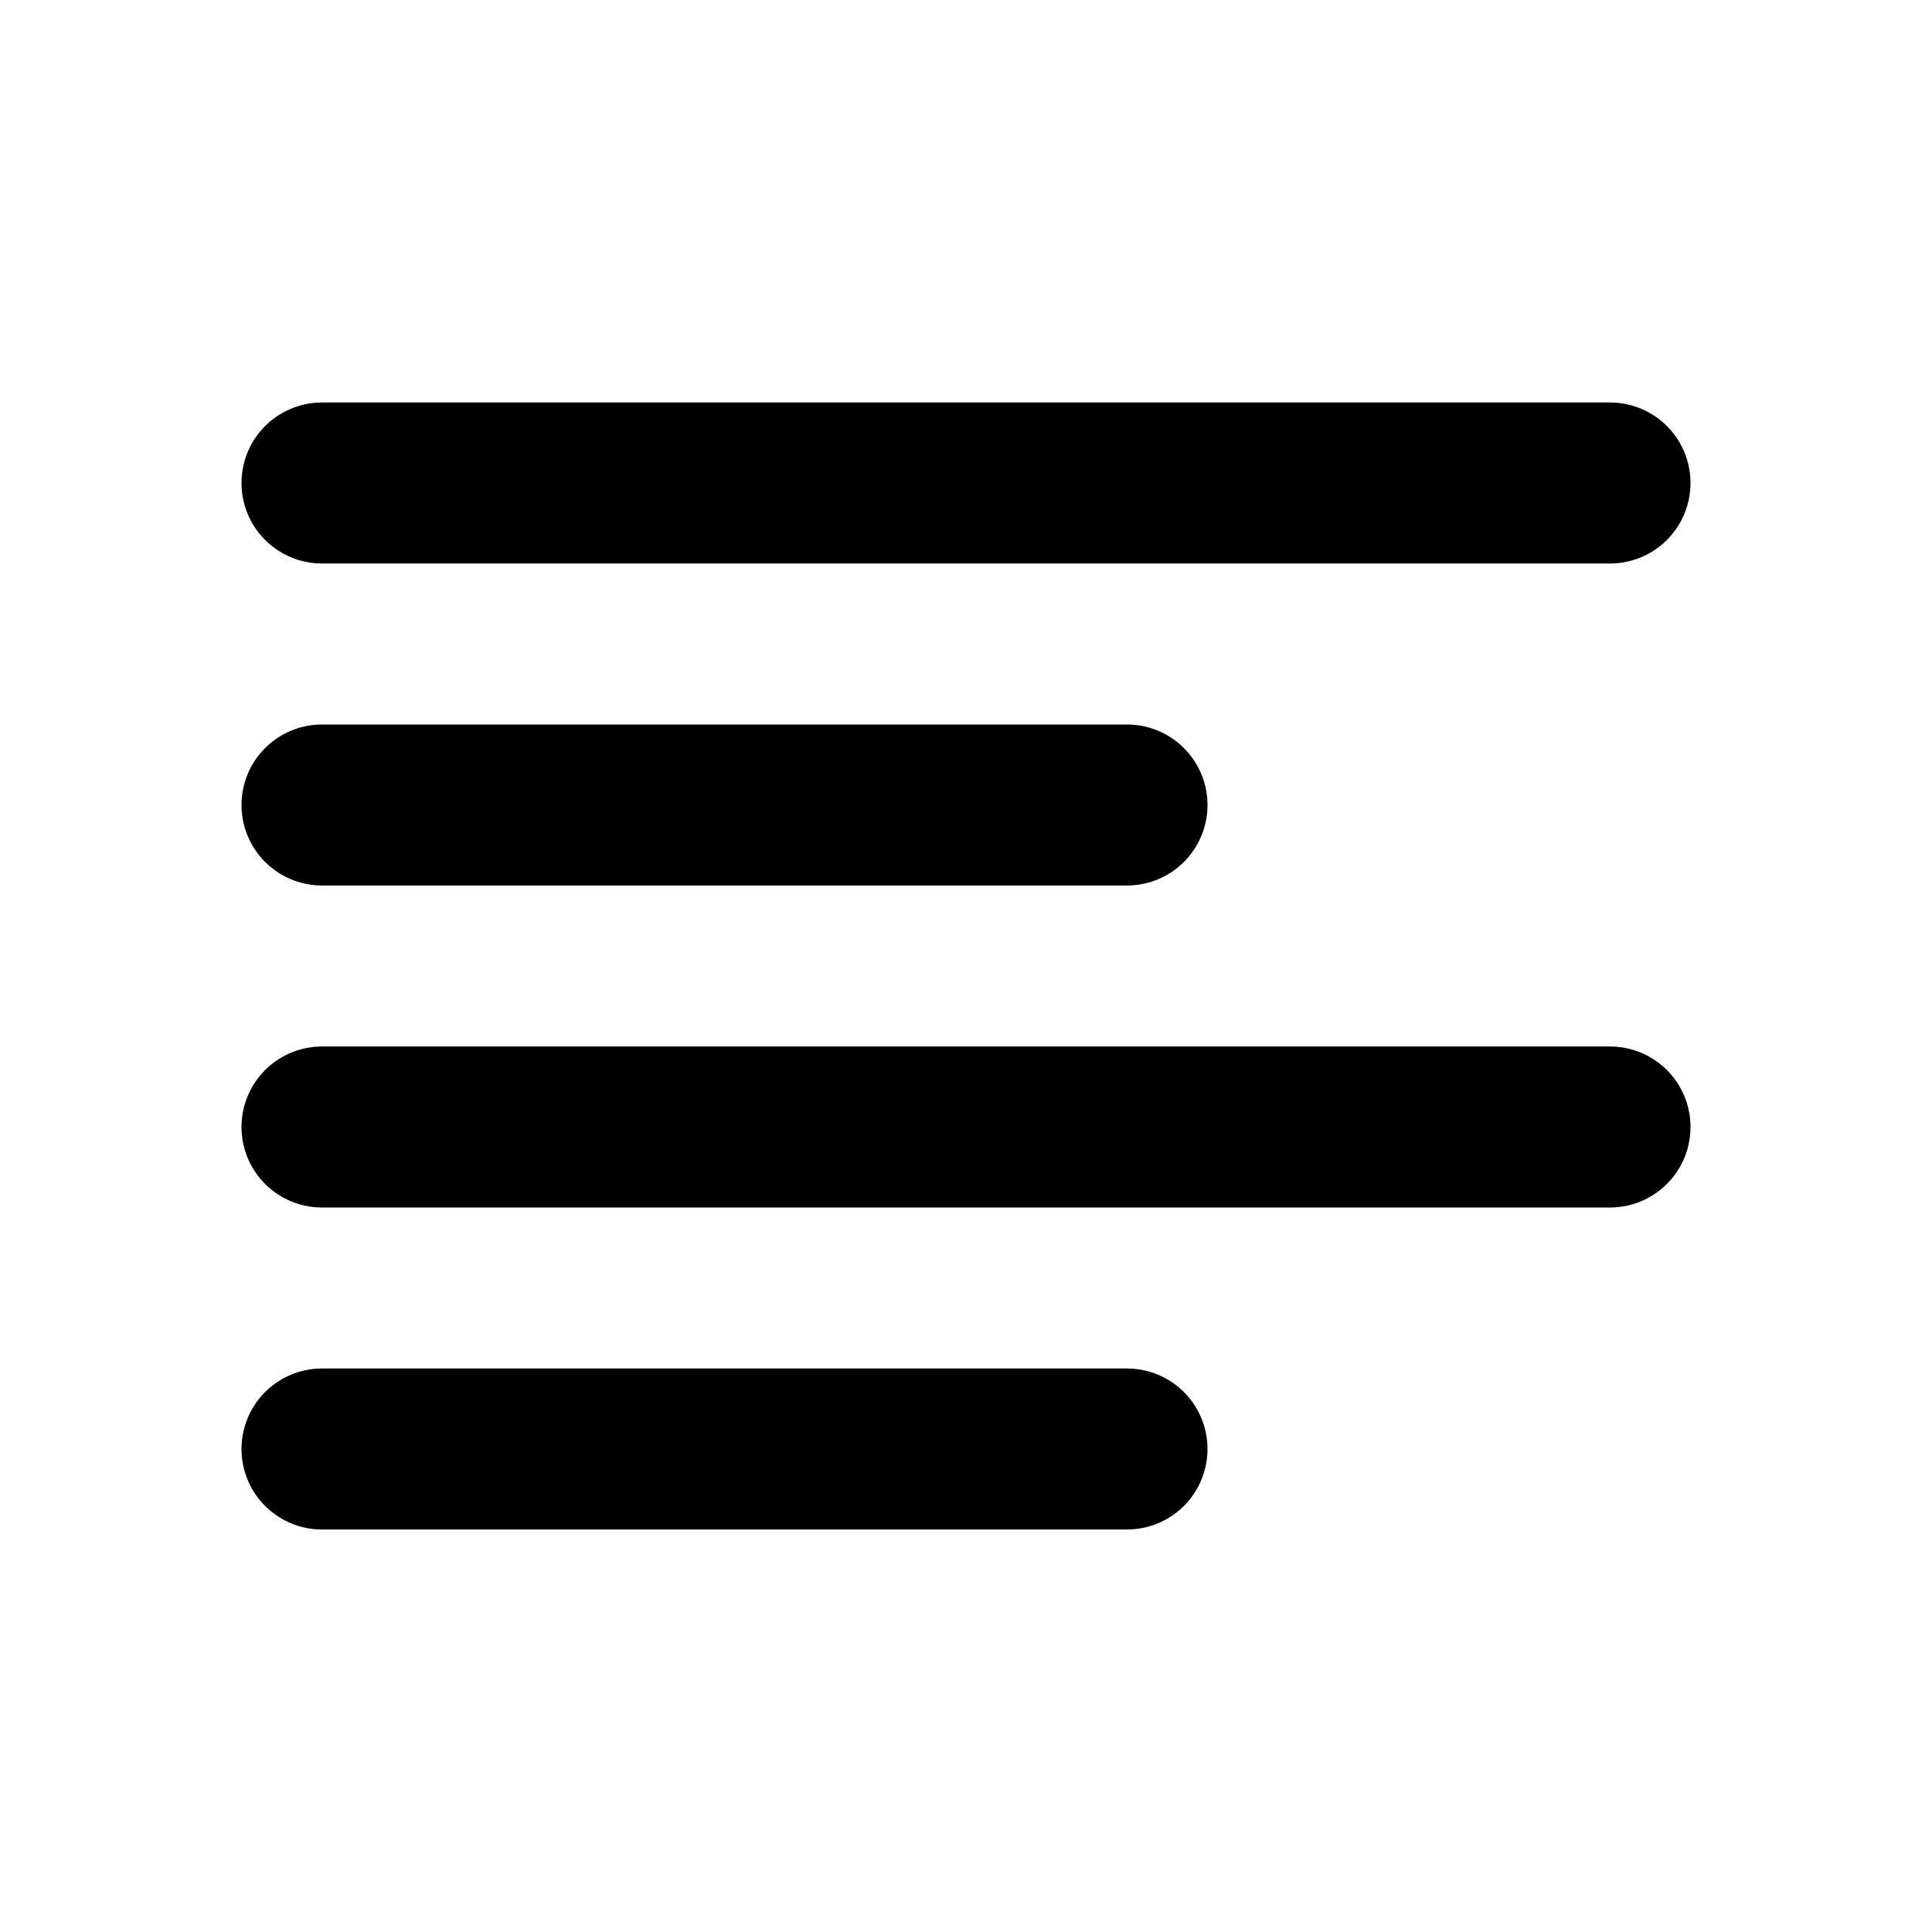
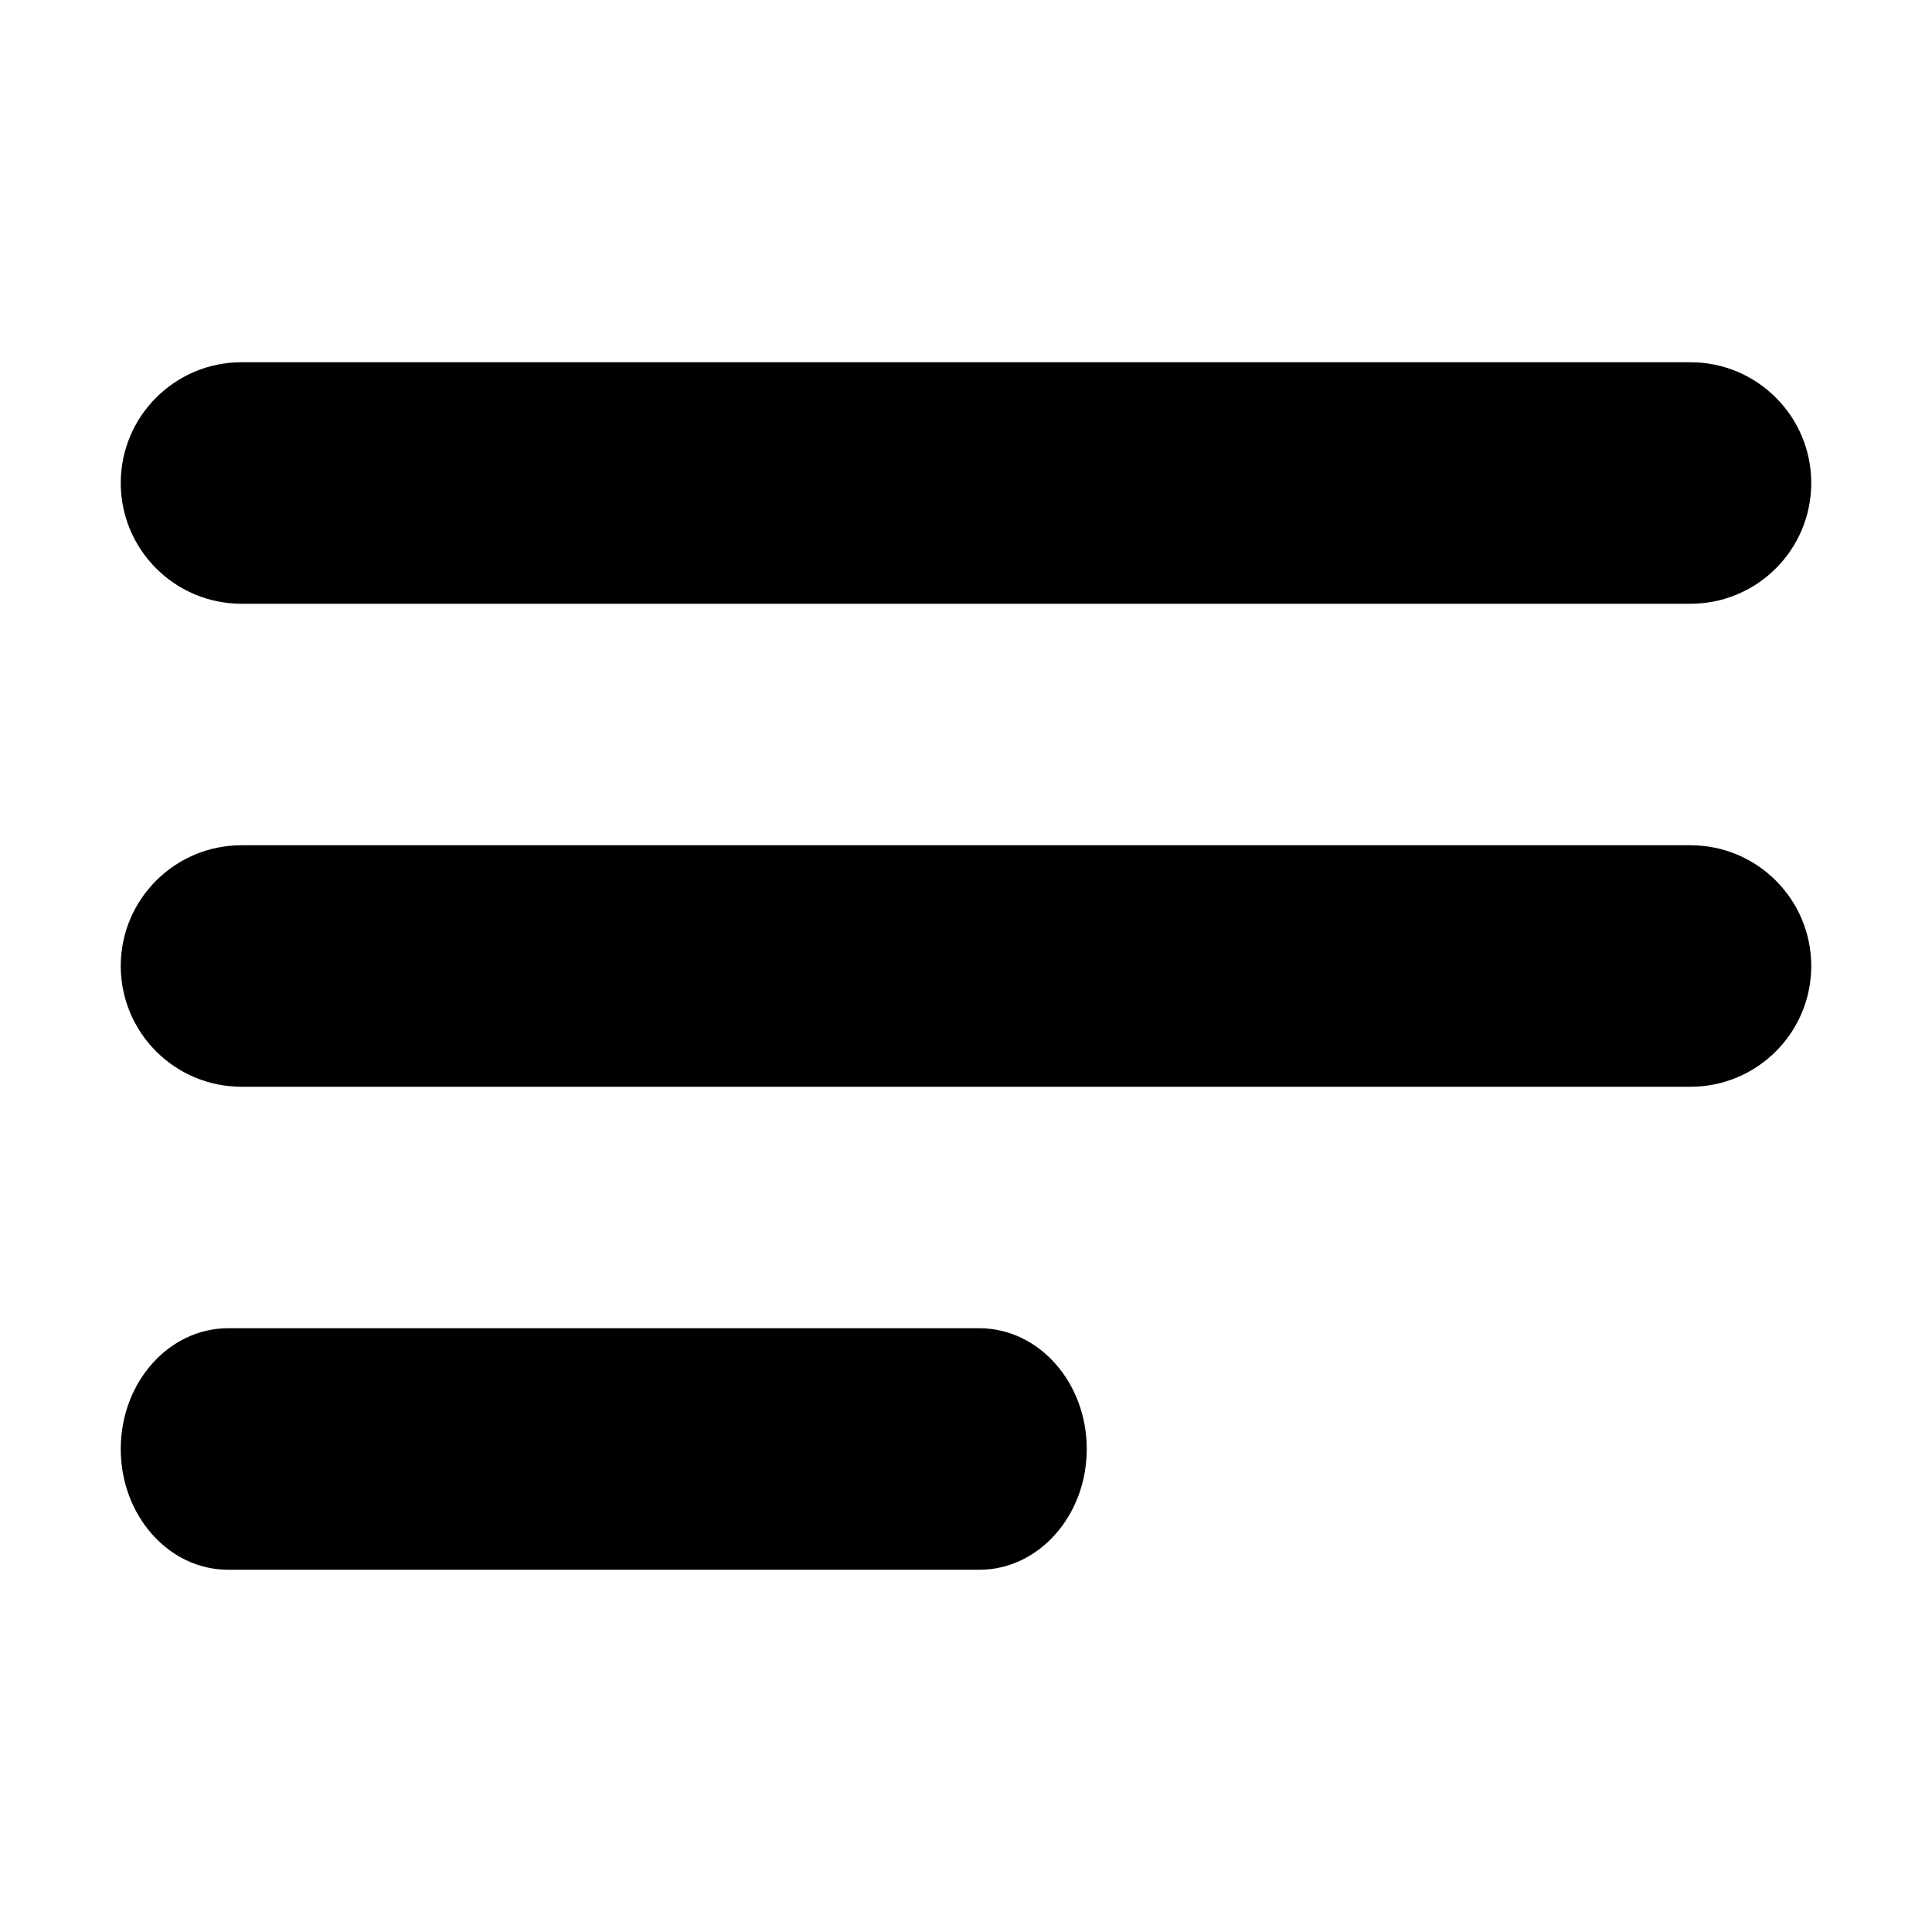
- <svg xmlns="http://www.w3.org/2000/svg" width="800px" height="800px" viewBox="0 0 24 24" fill="none">
-   <g id="Edit / Text_Align_Left">
-     <path id="Vector" d="M4 18H14M4 14H20M4 10H14M4 6H20" stroke="#000000" stroke-width="2" stroke-linecap="round" stroke-linejoin="round" />
-   </g>
+ <svg xmlns="http://www.w3.org/2000/svg" width="800px" height="800px" viewBox="0 0 16 16">
+   <path d="M2,3 L14,3 C14.552,3 15,3.448 15,4 C15,4.552 14.552,5 14,5 L2,5 C1.448,5 1,4.552 1,4 C1,3.448 1.448,3 2,3 Z" fill="#000000" />
+   <path d="M2,7 L14,7 C14.552,7 15,7.448 15,8 C15,8.552 14.552,9 14,9 L2,9 C1.448,9 1,8.552 1,8 C1,7.448 1.448,7 2,7 Z" fill="#000000" />
+   <path d="M1.889,11 L8.111,11 C8.602,11 9,11.448 9,12 C9,12.552 8.602,13 8.111,13 L1.889,13 C1.398,13 1,12.552 1,12 C1,11.448 1.398,11 1.889,11 Z" fill="#000000" />
</svg>
